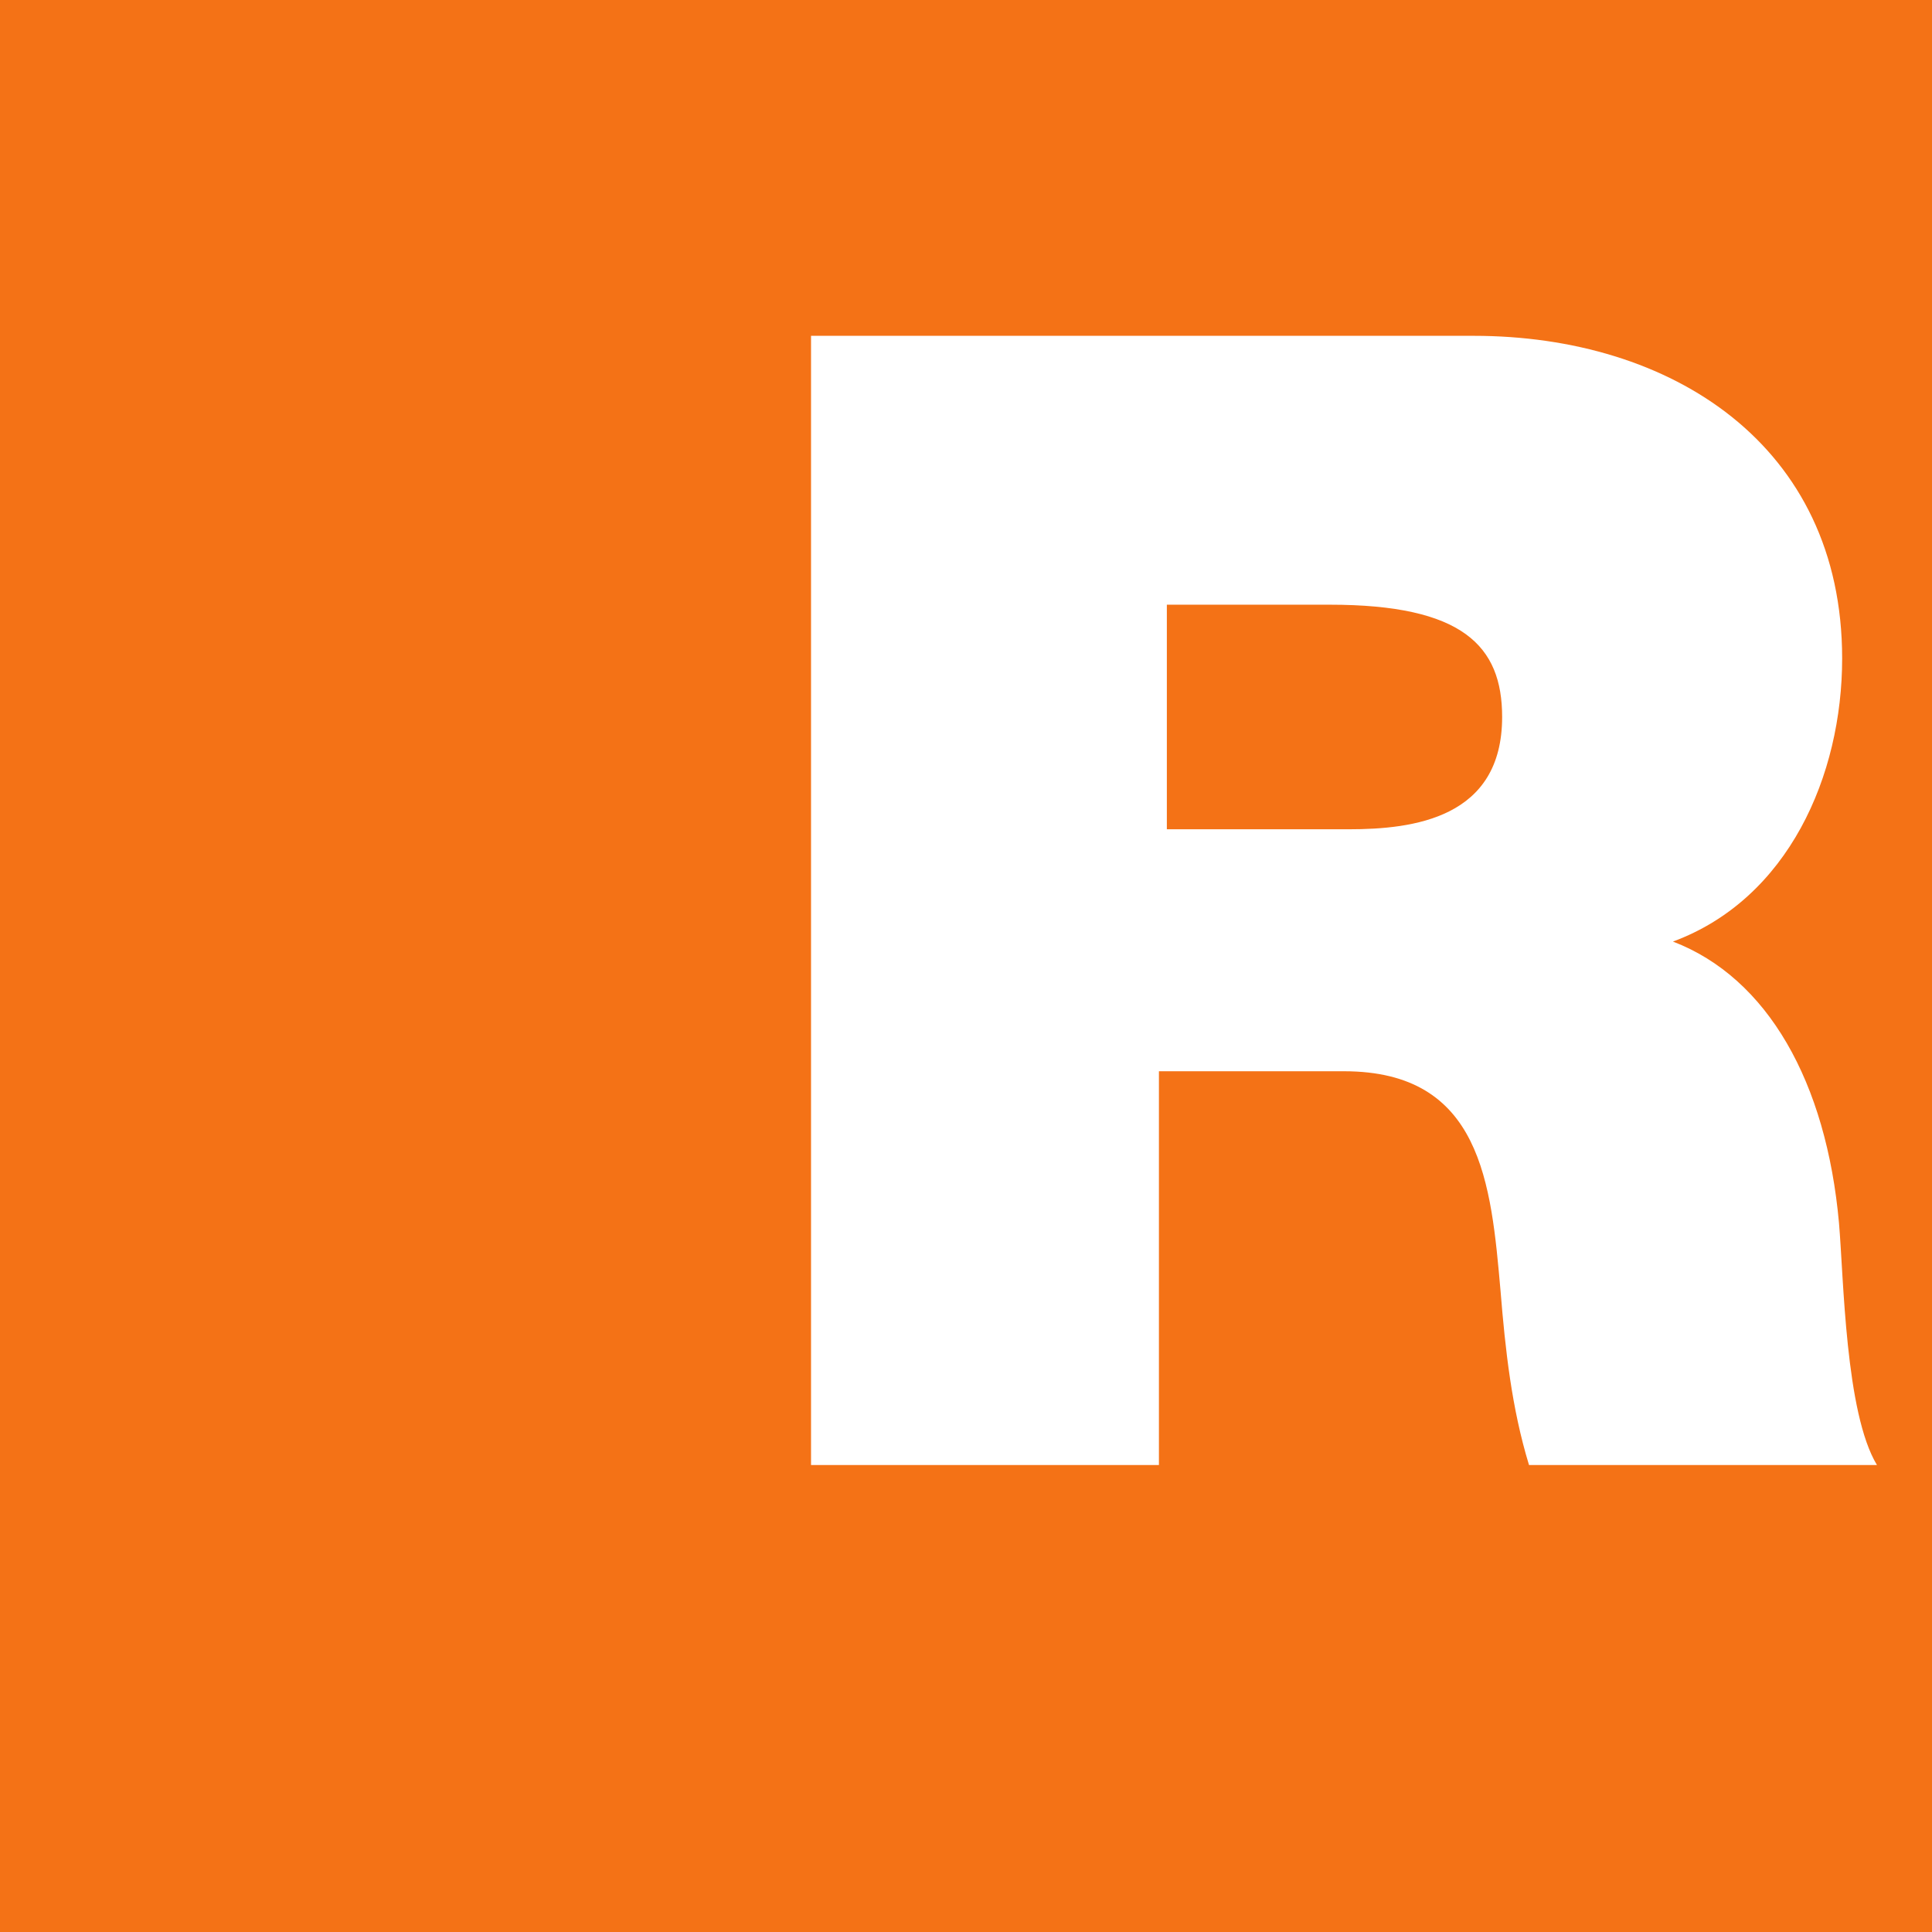
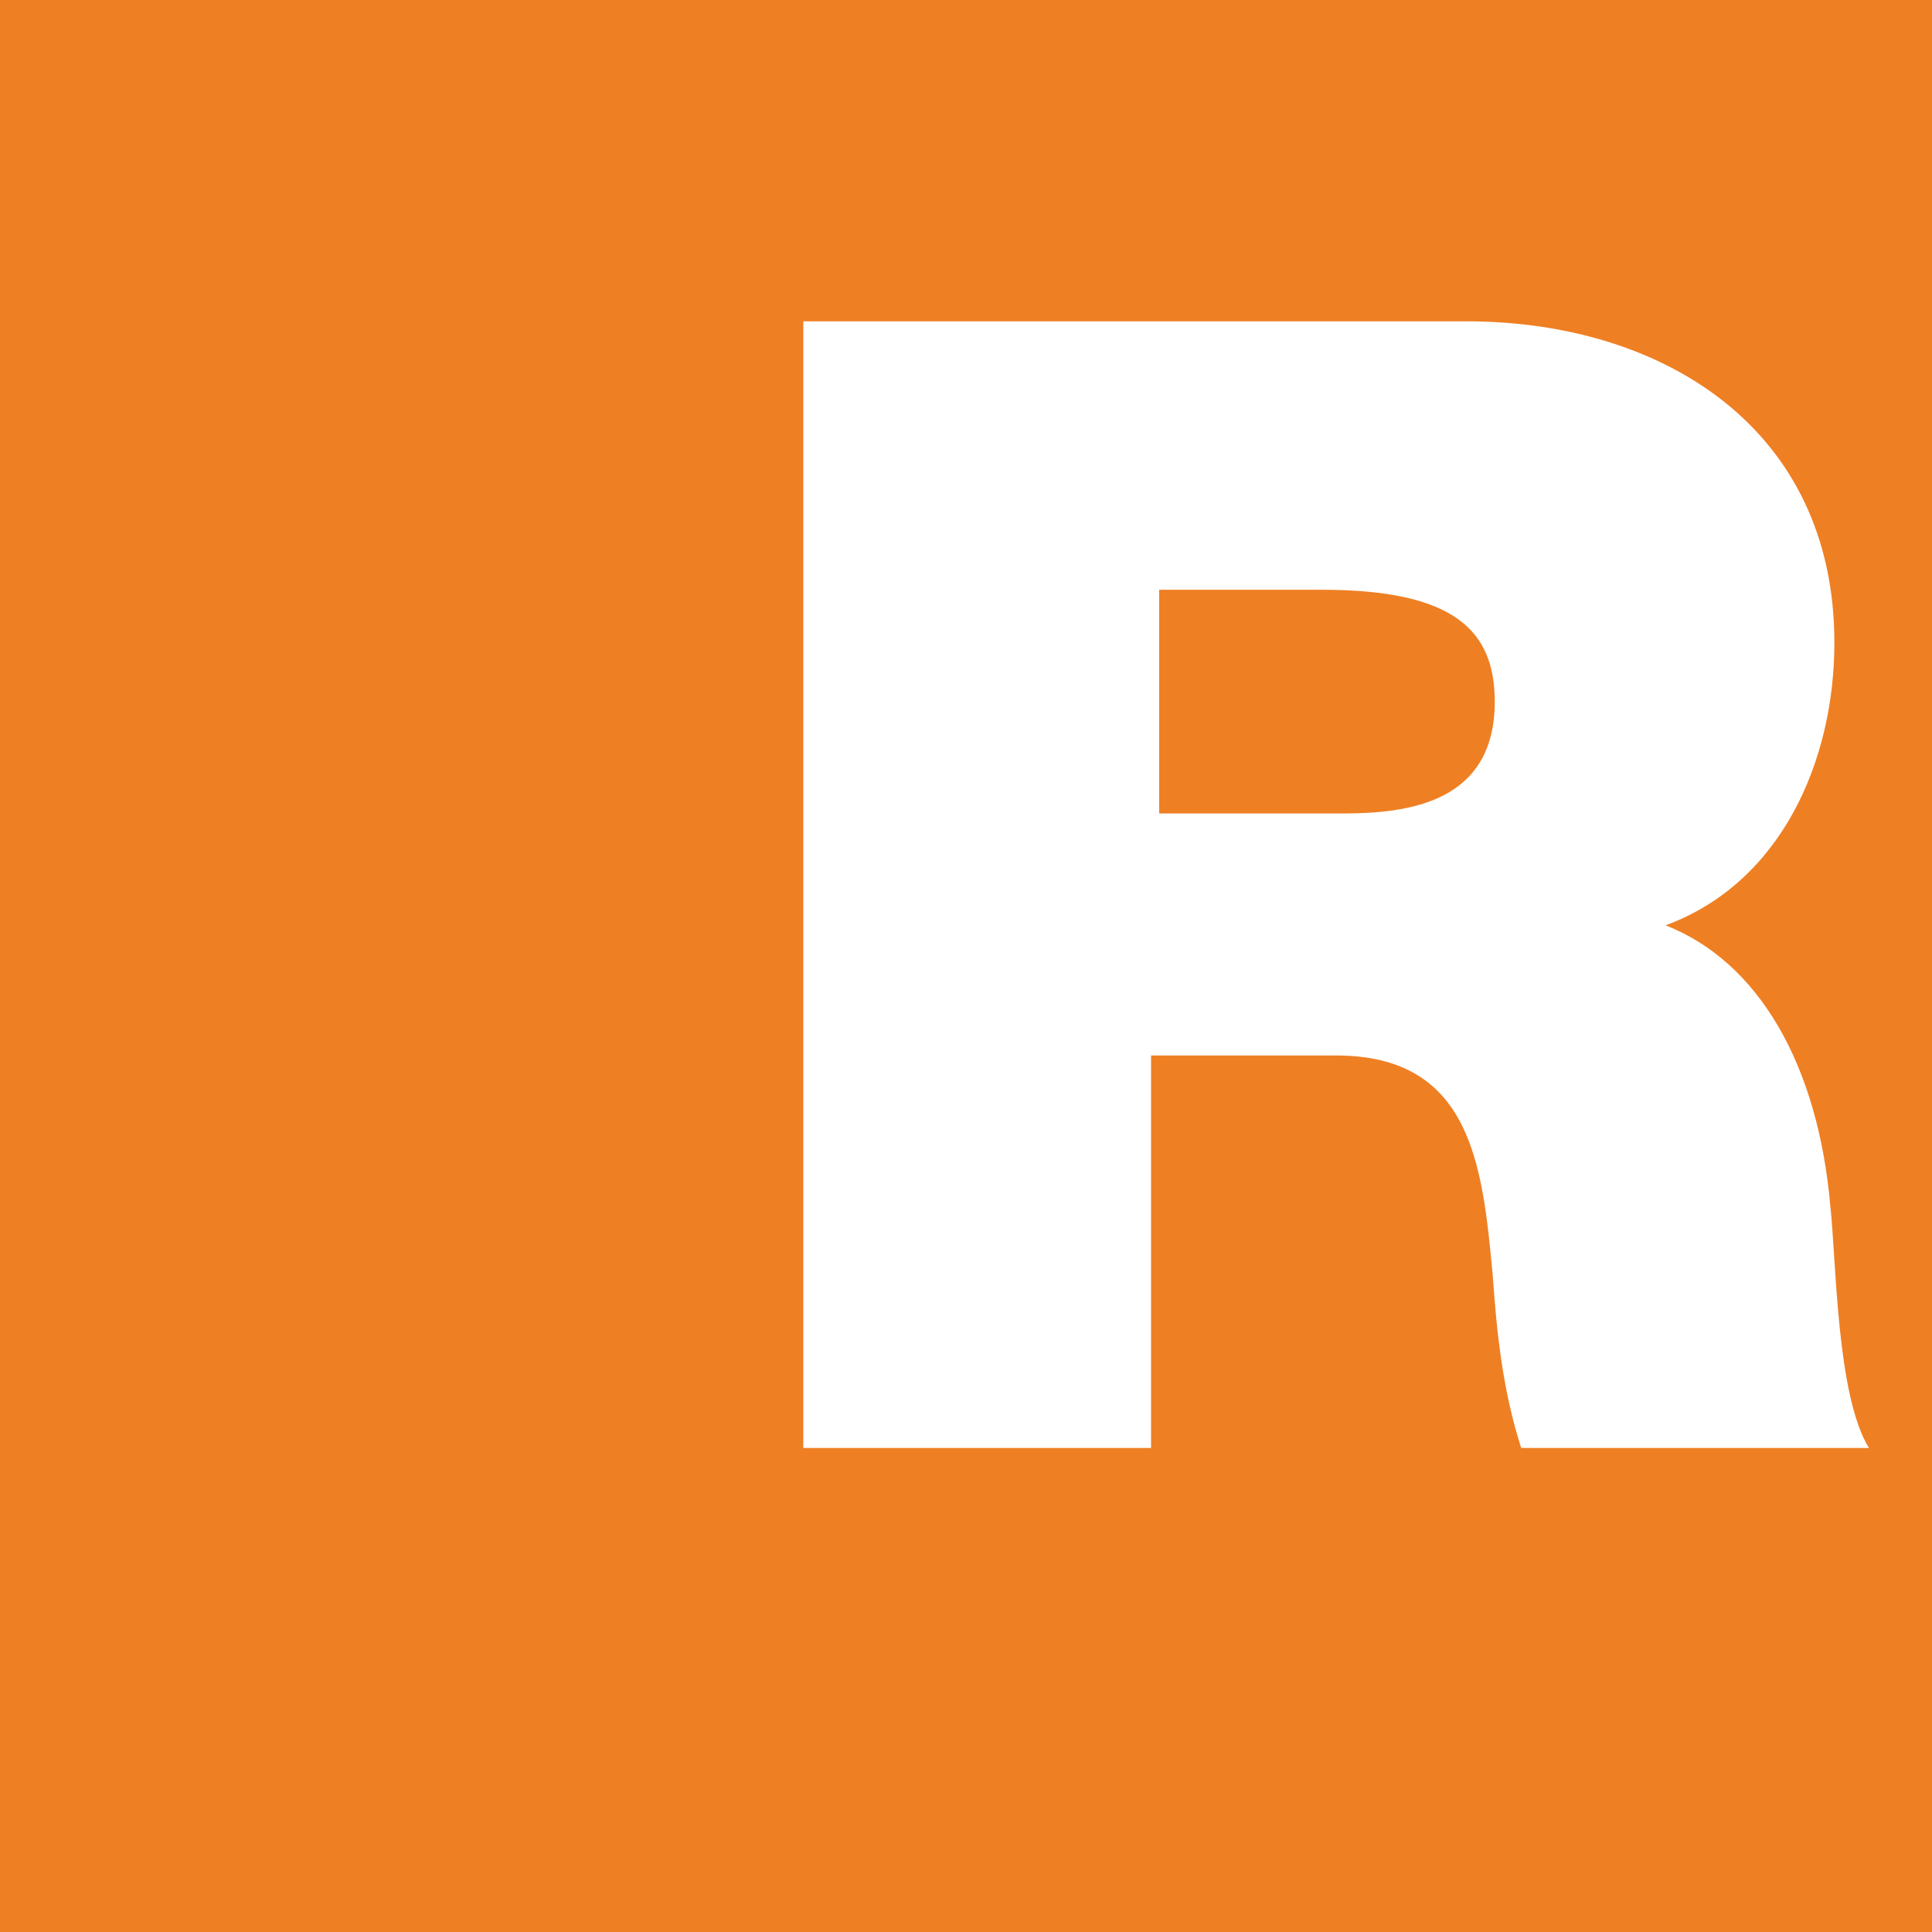
- <svg xmlns="http://www.w3.org/2000/svg" id="svg8" version="1.1" viewBox="0 0 23 23" height="64" width="64">
-   <defs id="defs2">
-     <clipPath clipPathUnits="userSpaceOnUse" id="clipPath833">
-       <path d="M 0,841.89 H 595.276 V 0 H 0 Z" id="path831" />
-     </clipPath>
-   </defs>
-   <g transform="translate(-284.2756,-250.7757)" id="layer1">
-     <g transform="matrix(0.3527778,0,0,-0.3527778,267.9885,471.6026)" id="g827">
-       <g transform="translate(-150.7653,22.72843)" id="g829" clip-path="url(#clipPath833)">
-         <g style="stroke-width:2.037" transform="matrix(0.4908447,0,0,0.4908447,56.38893,298.5276)" id="g1309">
-           <path id="path1013" style="fill:#f47216;fill-opacity:1;fill-rule:nonzero;stroke:none;stroke-width:2.037" d="M 286.332,620.787 H 419.527 V 487.592 H 286.332 Z" />
-           <g style="stroke-width:2.037" transform="translate(342.0907,520.0658)" id="g1015">
-             <path id="path1017" style="fill:#ffffff;fill-opacity:1;fill-rule:nonzero;stroke:none;stroke-width:2.037" d="M 0,0 H 23.918 V 27.072 H 36.64 c 9.461,0 10.113,-7.719 10.765,-15.112 C 47.731,7.937 48.166,3.913 49.362,0 H 73.283 C 71.108,3.588 71,12.829 70.673,16.635 69.803,26.313 65.78,33.488 59.257,35.988 67.194,38.925 70.89,47.406 70.89,55.451 70.89,70.13 59.147,77.633 45.556,77.633 H 0 Z m 24.463,59.148 h 11.201 c 9.133,0 11.85,-2.826 11.85,-7.719 0,-6.96 -6.088,-7.721 -10.546,-7.721 H 24.463 Z" />
-           </g>
-         </g>
-       </g>
-     </g>
+ <svg xmlns="http://www.w3.org/2000/svg" version="1.1" id="Capa_1" x="0px" y="0px" viewBox="0 0 95 95" style="enable-background:new 0 0 95 95;" xml:space="preserve">
+   <style type="text/css">
+ 	.st0{fill:#EF7F23;}
+ 	.st1{fill:#FFFFFF;}
+ </style>
+   <g>
+     <rect class="st0" width="95" height="95" />
+     <path class="st1" d="M57,29h8c6.5,0,8.5,2,8.5,5.5c0,5-4.3,5.5-7.5,5.5H57V29z M39.5,71.2h17.1V51.9h9.1c6.7,0,7.2,5.5,7.7,10.8   c0.2,2.9,0.5,5.7,1.4,8.5h17.1c-1.6-2.6-1.6-9.2-1.9-11.9c-0.6-6.9-3.5-12-8.1-13.8c5.7-2.1,8.3-8.1,8.3-13.9   c0-10.5-8.4-15.8-18.1-15.8H39.5V71.2z" />
  </g>
</svg>
